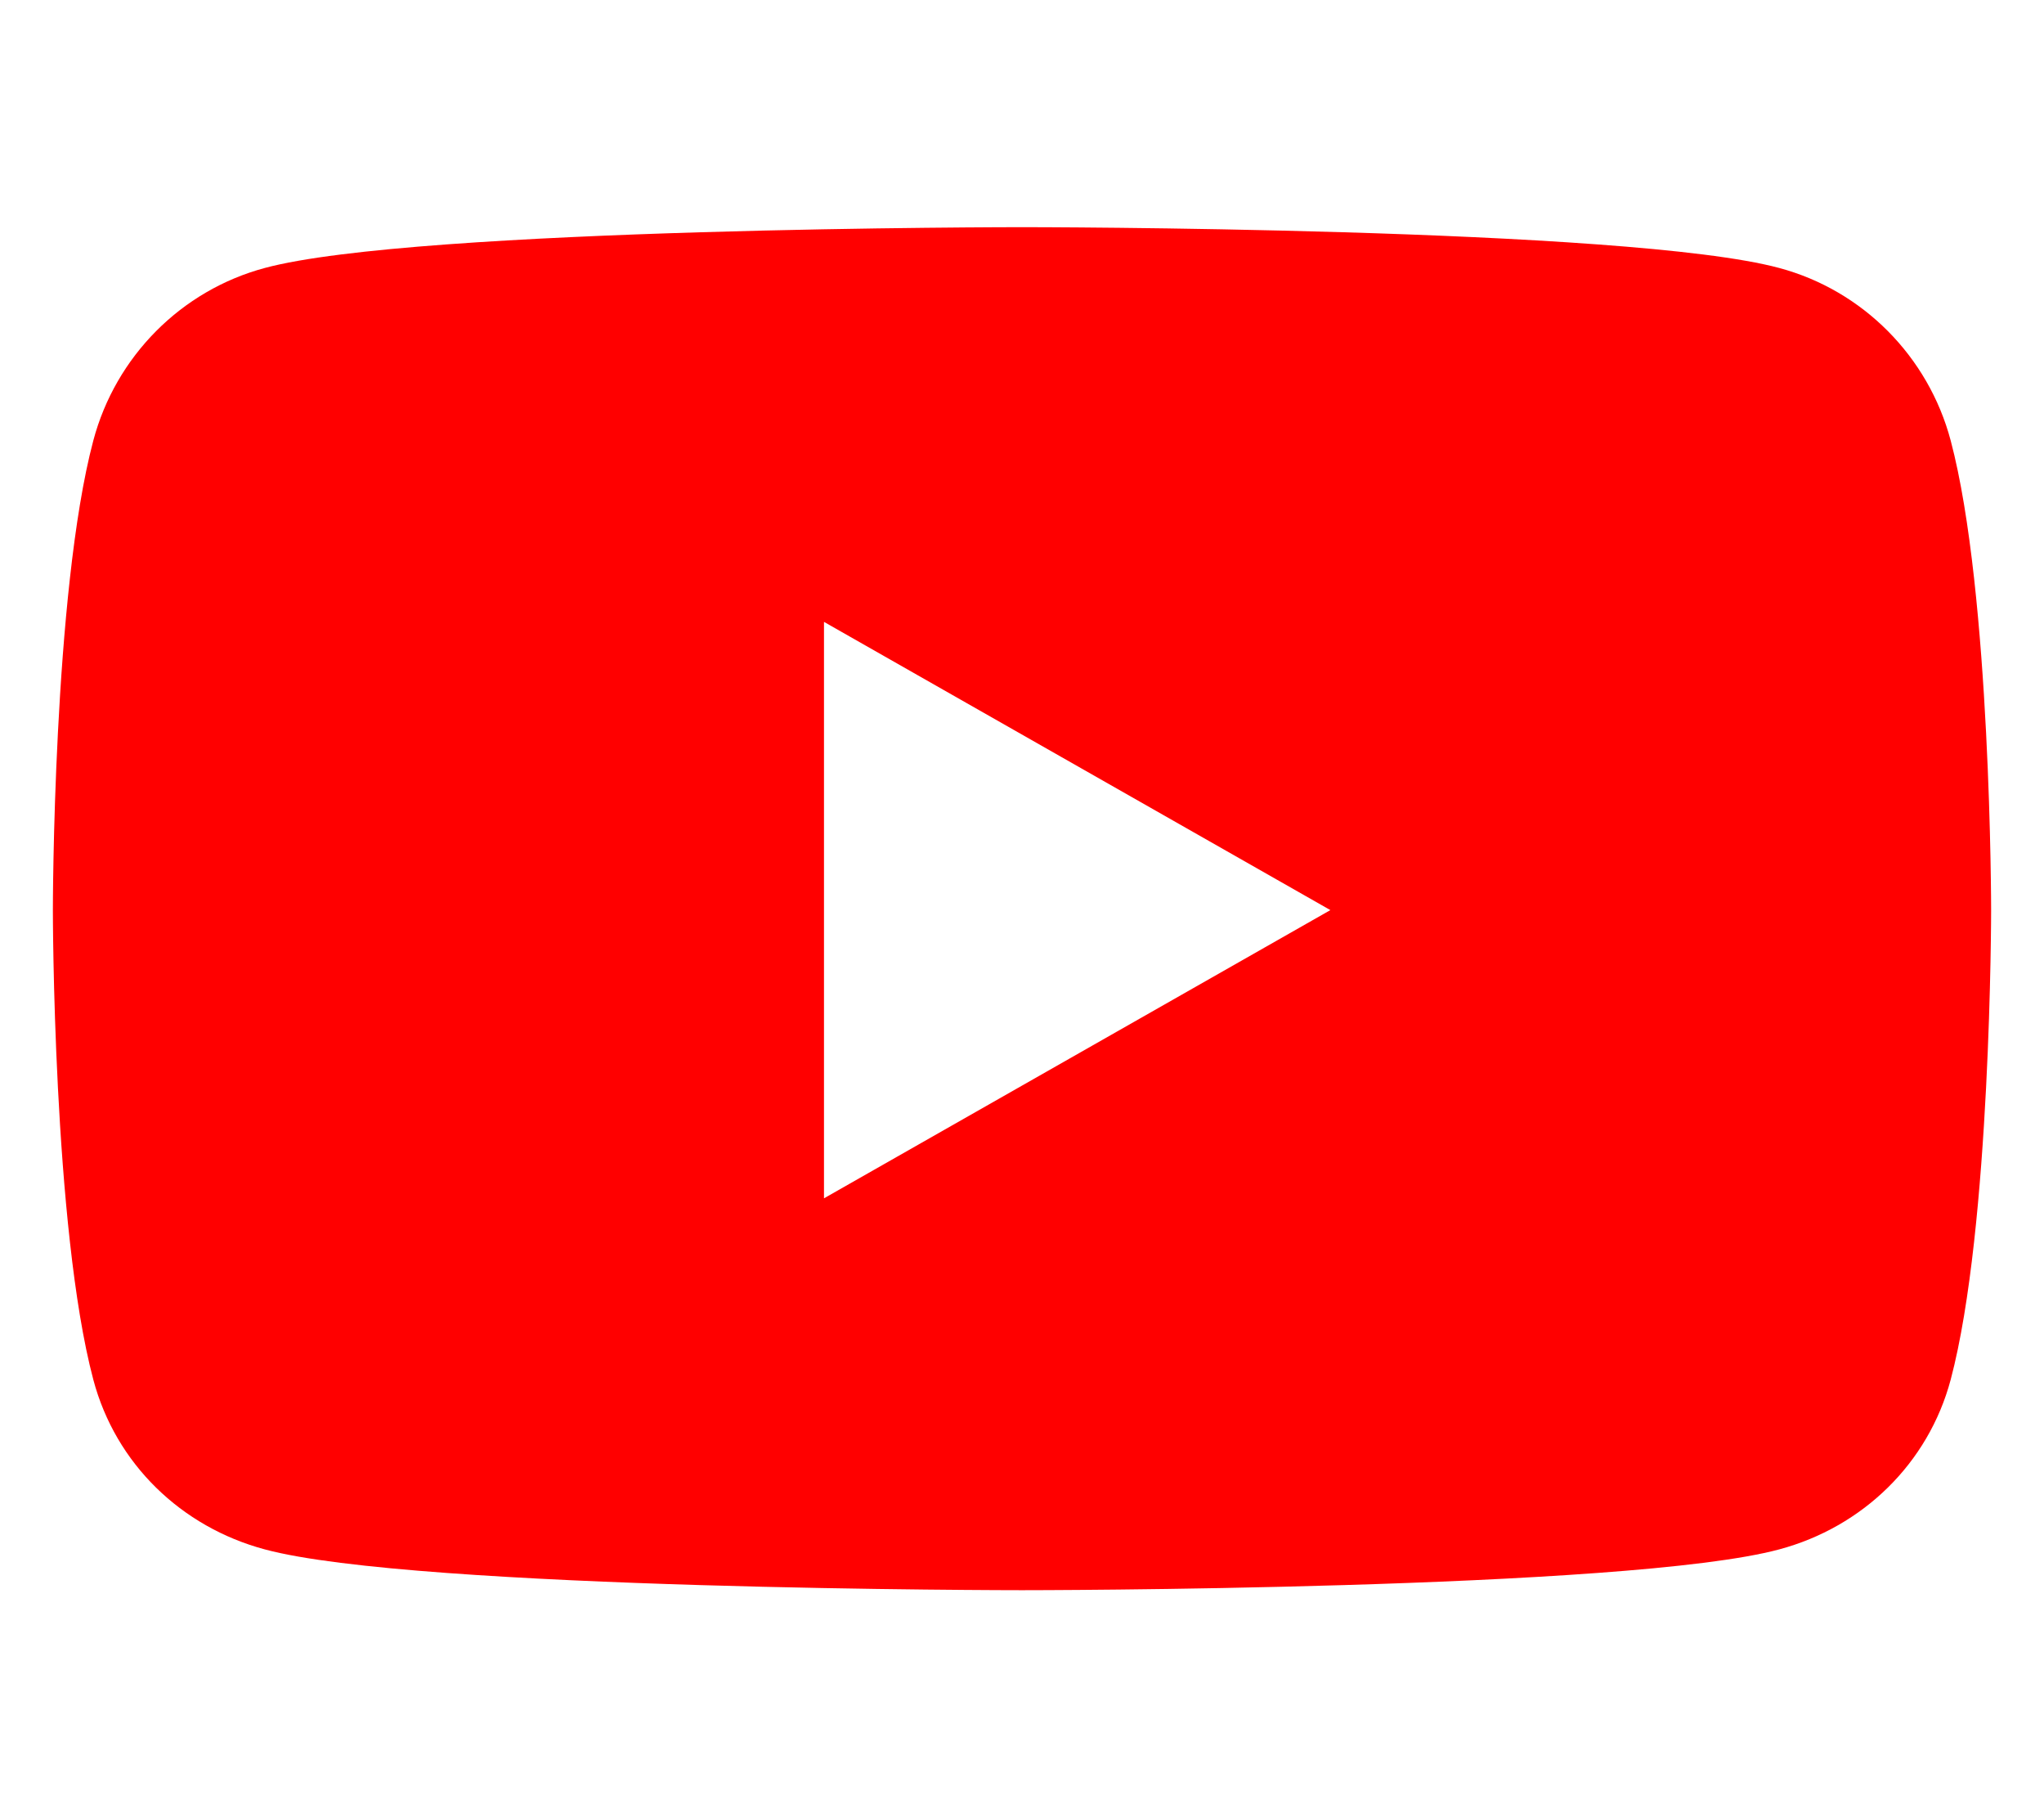
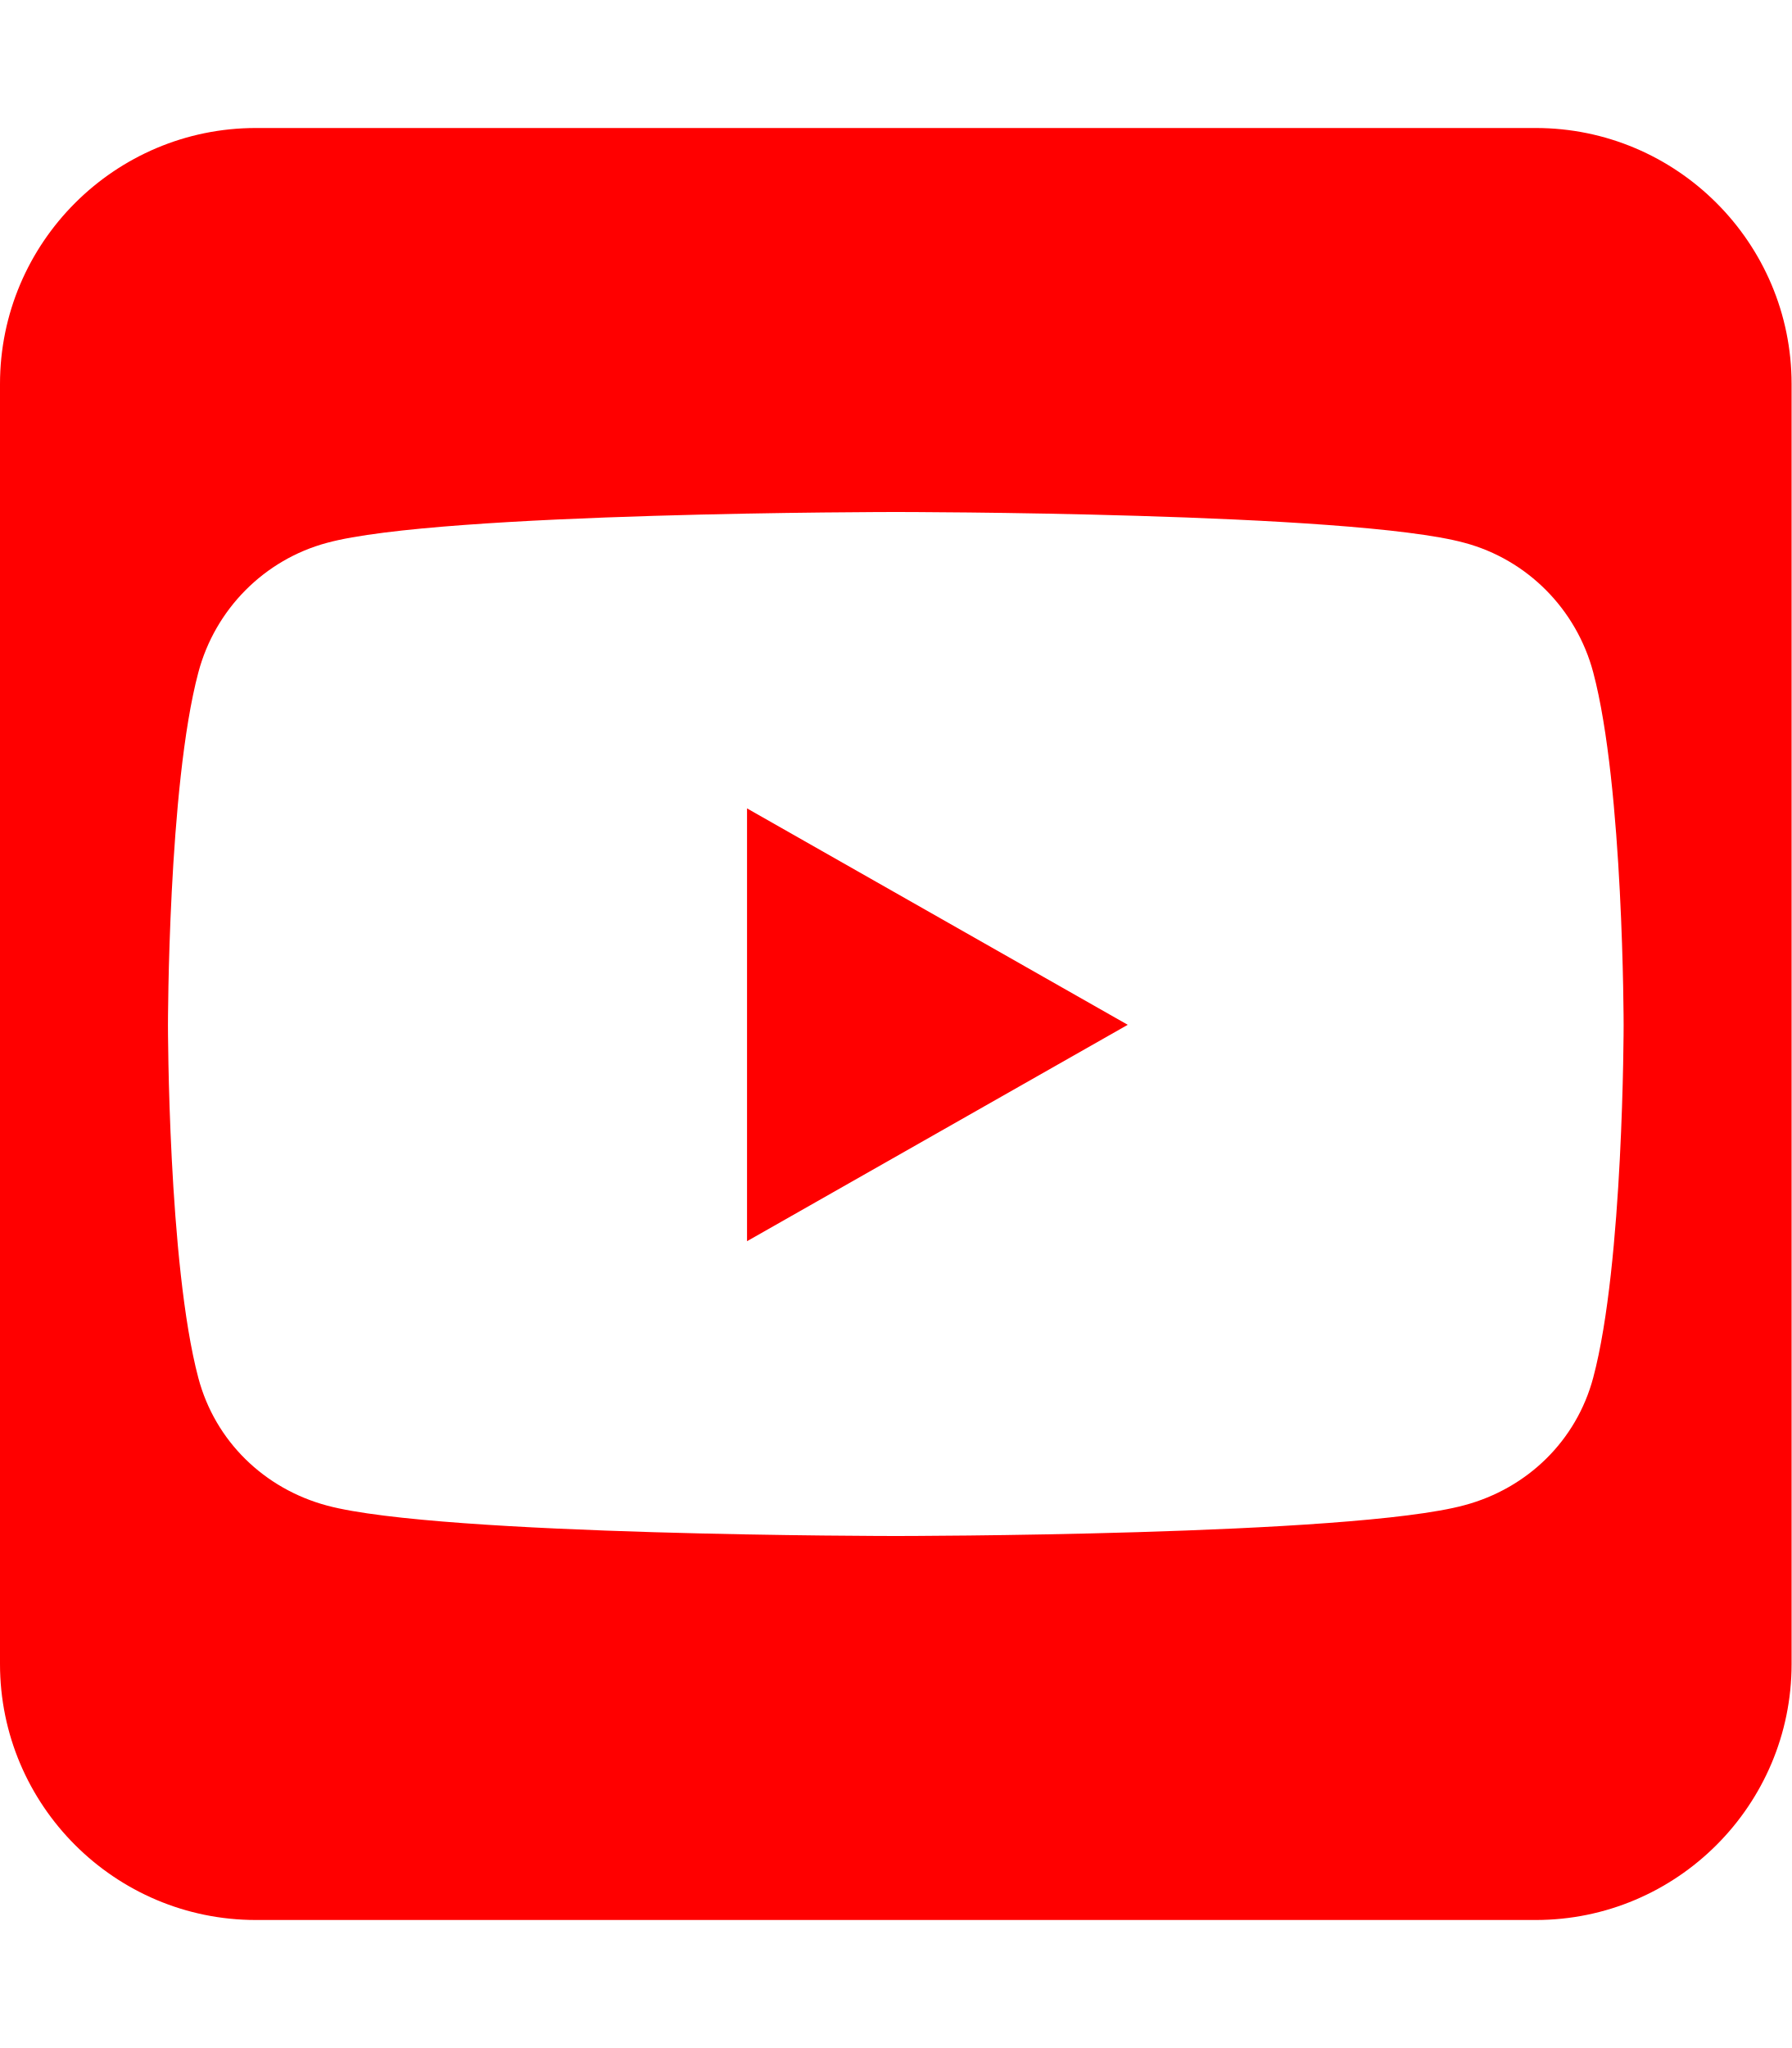
- <svg xmlns="http://www.w3.org/2000/svg" viewBox="0 0 576 512">
-   <path fill="#ff0000" d="M549.7 124.1c-6.3-23.7-24.8-42.3-48.3-48.6C458.8 64 288 64 288 64S117.2 64 74.6 75.5c-23.5 6.3-42 24.9-48.3 48.6-11.4 42.9-11.4 132.3-11.4 132.3s0 89.4 11.4 132.3c6.3 23.7 24.8 41.5 48.3 47.8C117.2 448 288 448 288 448s170.8 0 213.4-11.5c23.5-6.3 42-24.2 48.3-47.8 11.4-42.9 11.4-132.3 11.4-132.3s0-89.4-11.4-132.3zm-317.5 213.5V175.2l142.7 81.2-142.7 81.2z" />
+ <svg xmlns="http://www.w3.org/2000/svg" viewBox="0 0 448 512">
+   <path fill="#ff0000" d="M282 256.2l-95.2-54.1V310.3L282 256.2zM384 32H64C28.7 32 0 60.7 0 96V416c0 35.3 28.7 64 64 64H384c35.3 0 64-28.7 64-64V96c0-35.3-28.7-64-64-64zm14.4 136.1c7.6 28.6 7.6 88.2 7.6 88.2s0 59.6-7.6 88.1c-4.2 15.8-16.5 27.7-32.2 31.9C337.9 384 224 384 224 384s-113.9 0-142.2-7.6c-15.7-4.2-28-16.1-32.2-31.9C42 315.9 42 256.3 42 256.3s0-59.7 7.6-88.2c4.2-15.8 16.5-28.2 32.2-32.4C110.1 128 224 128 224 128s113.9 0 142.2 7.7c15.7 4.2 28 16.6 32.2 32.4z" />
</svg>
